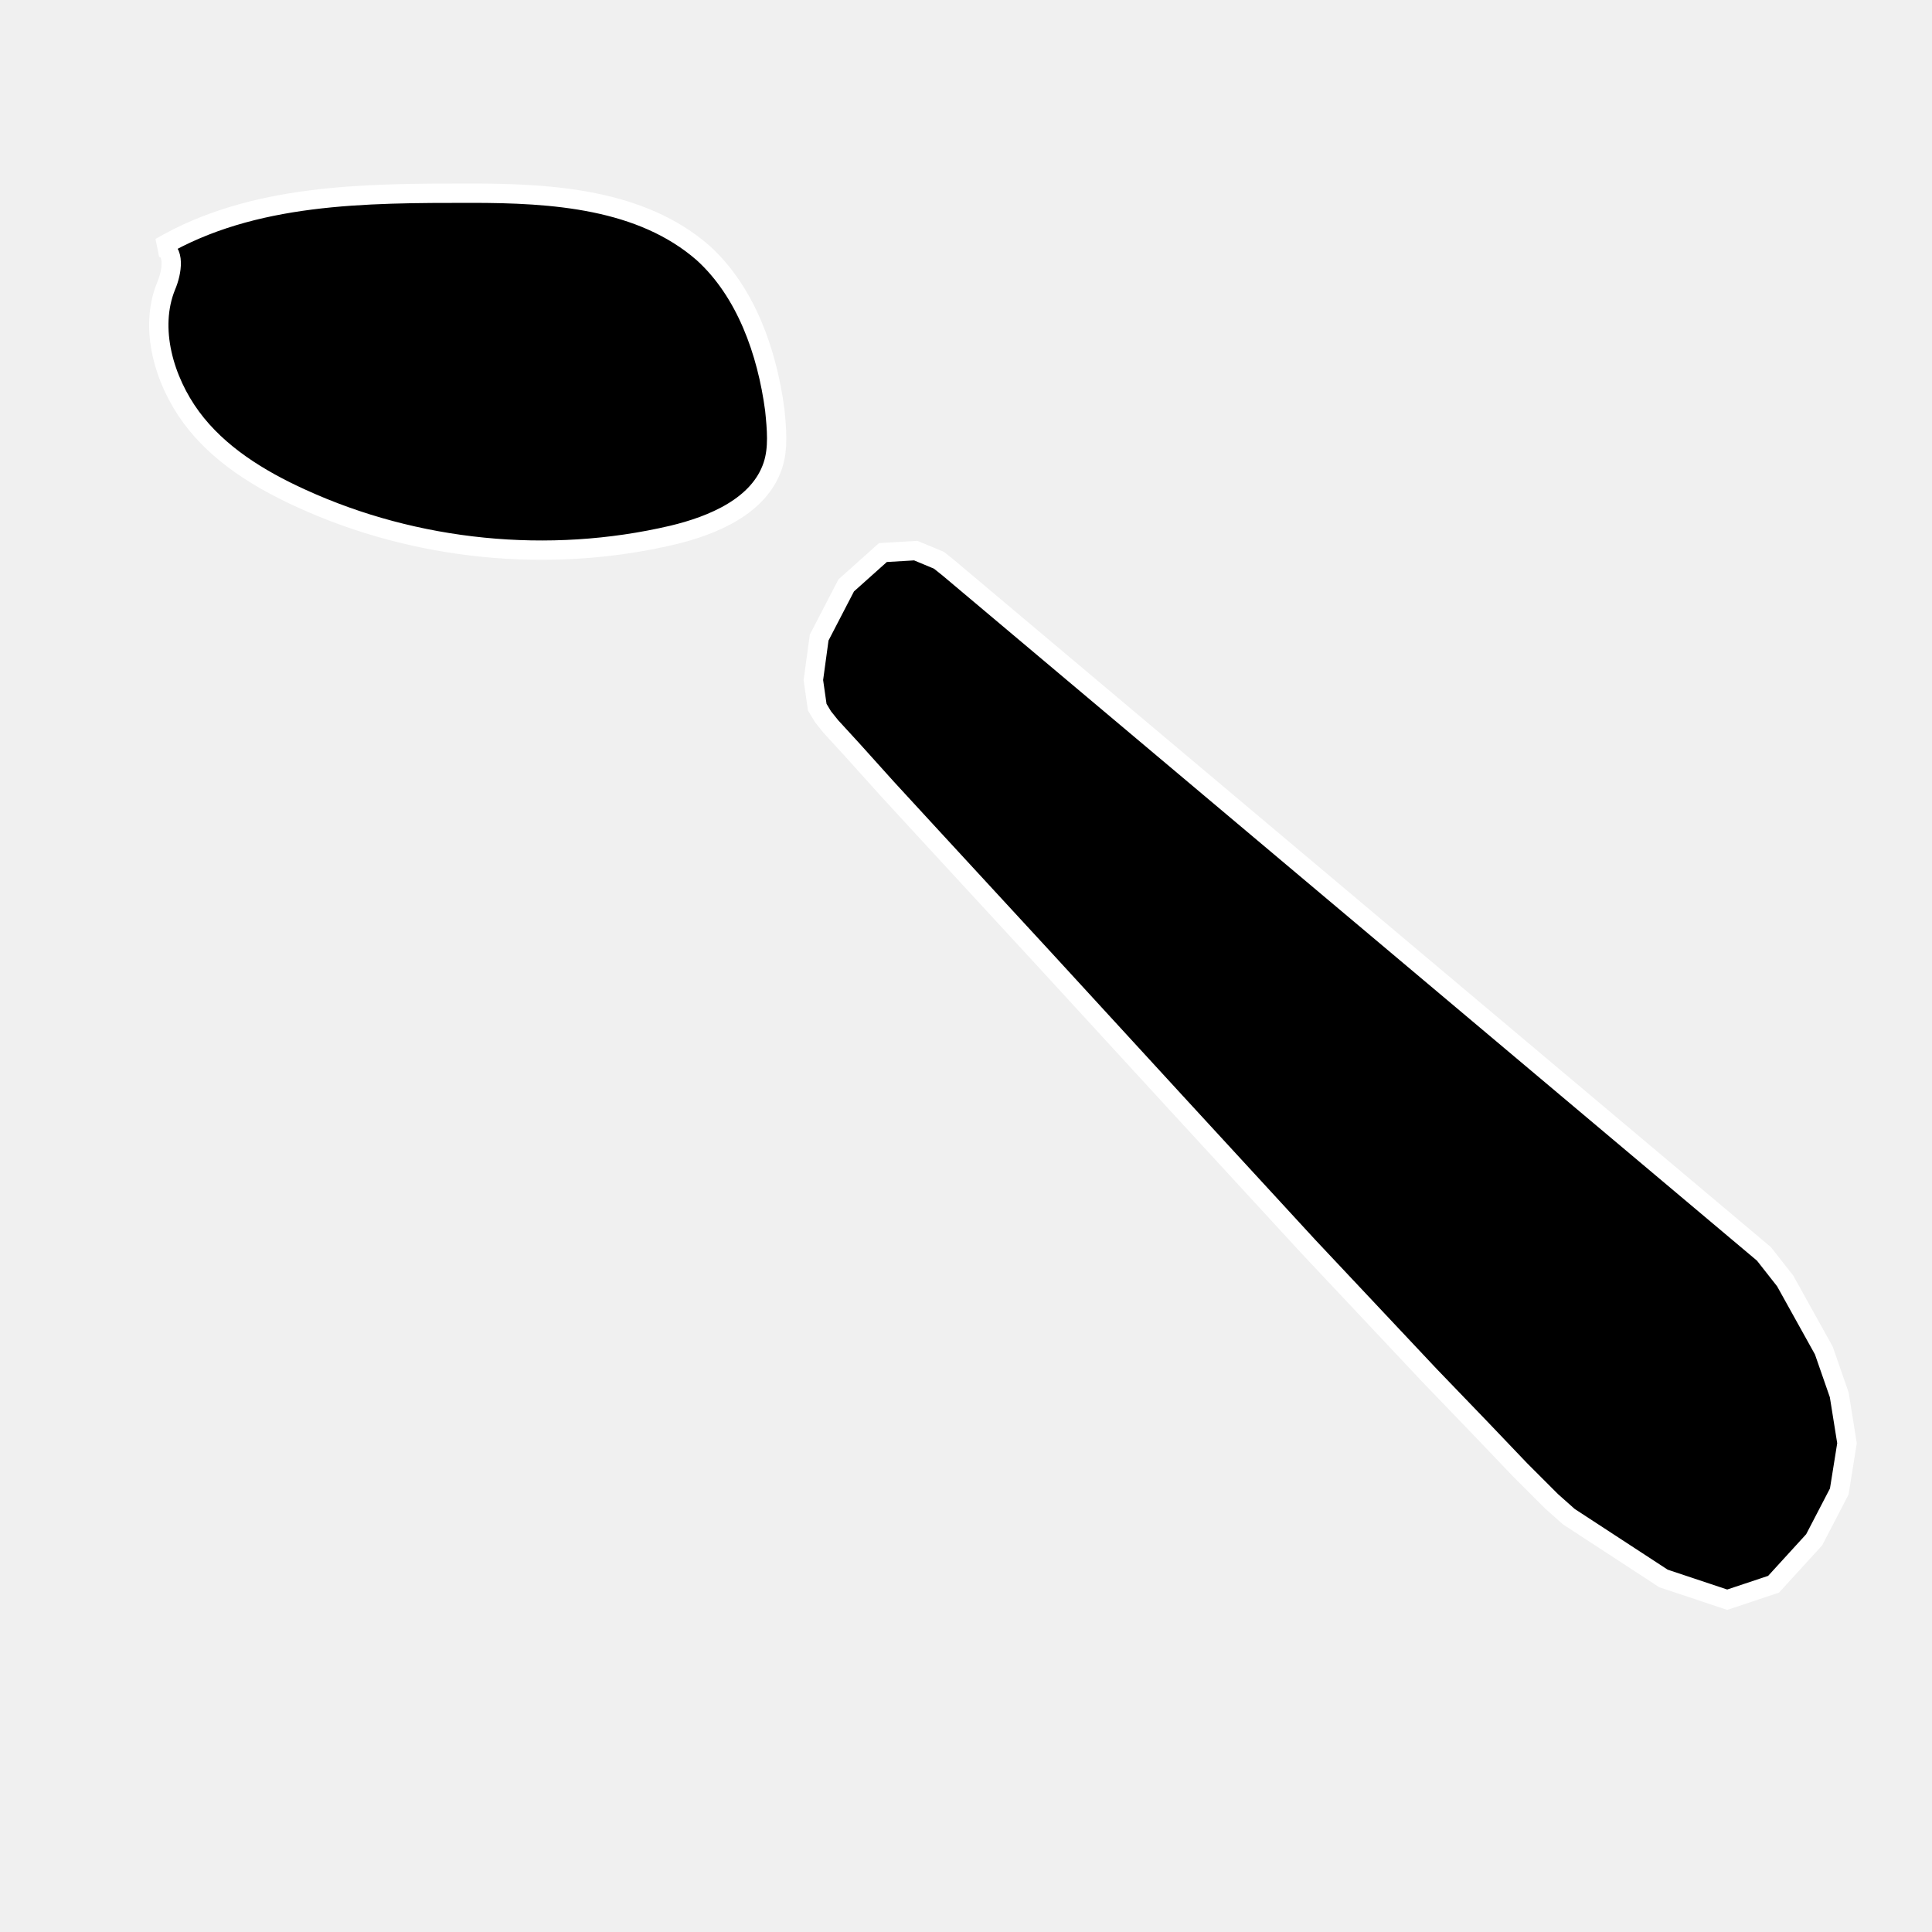
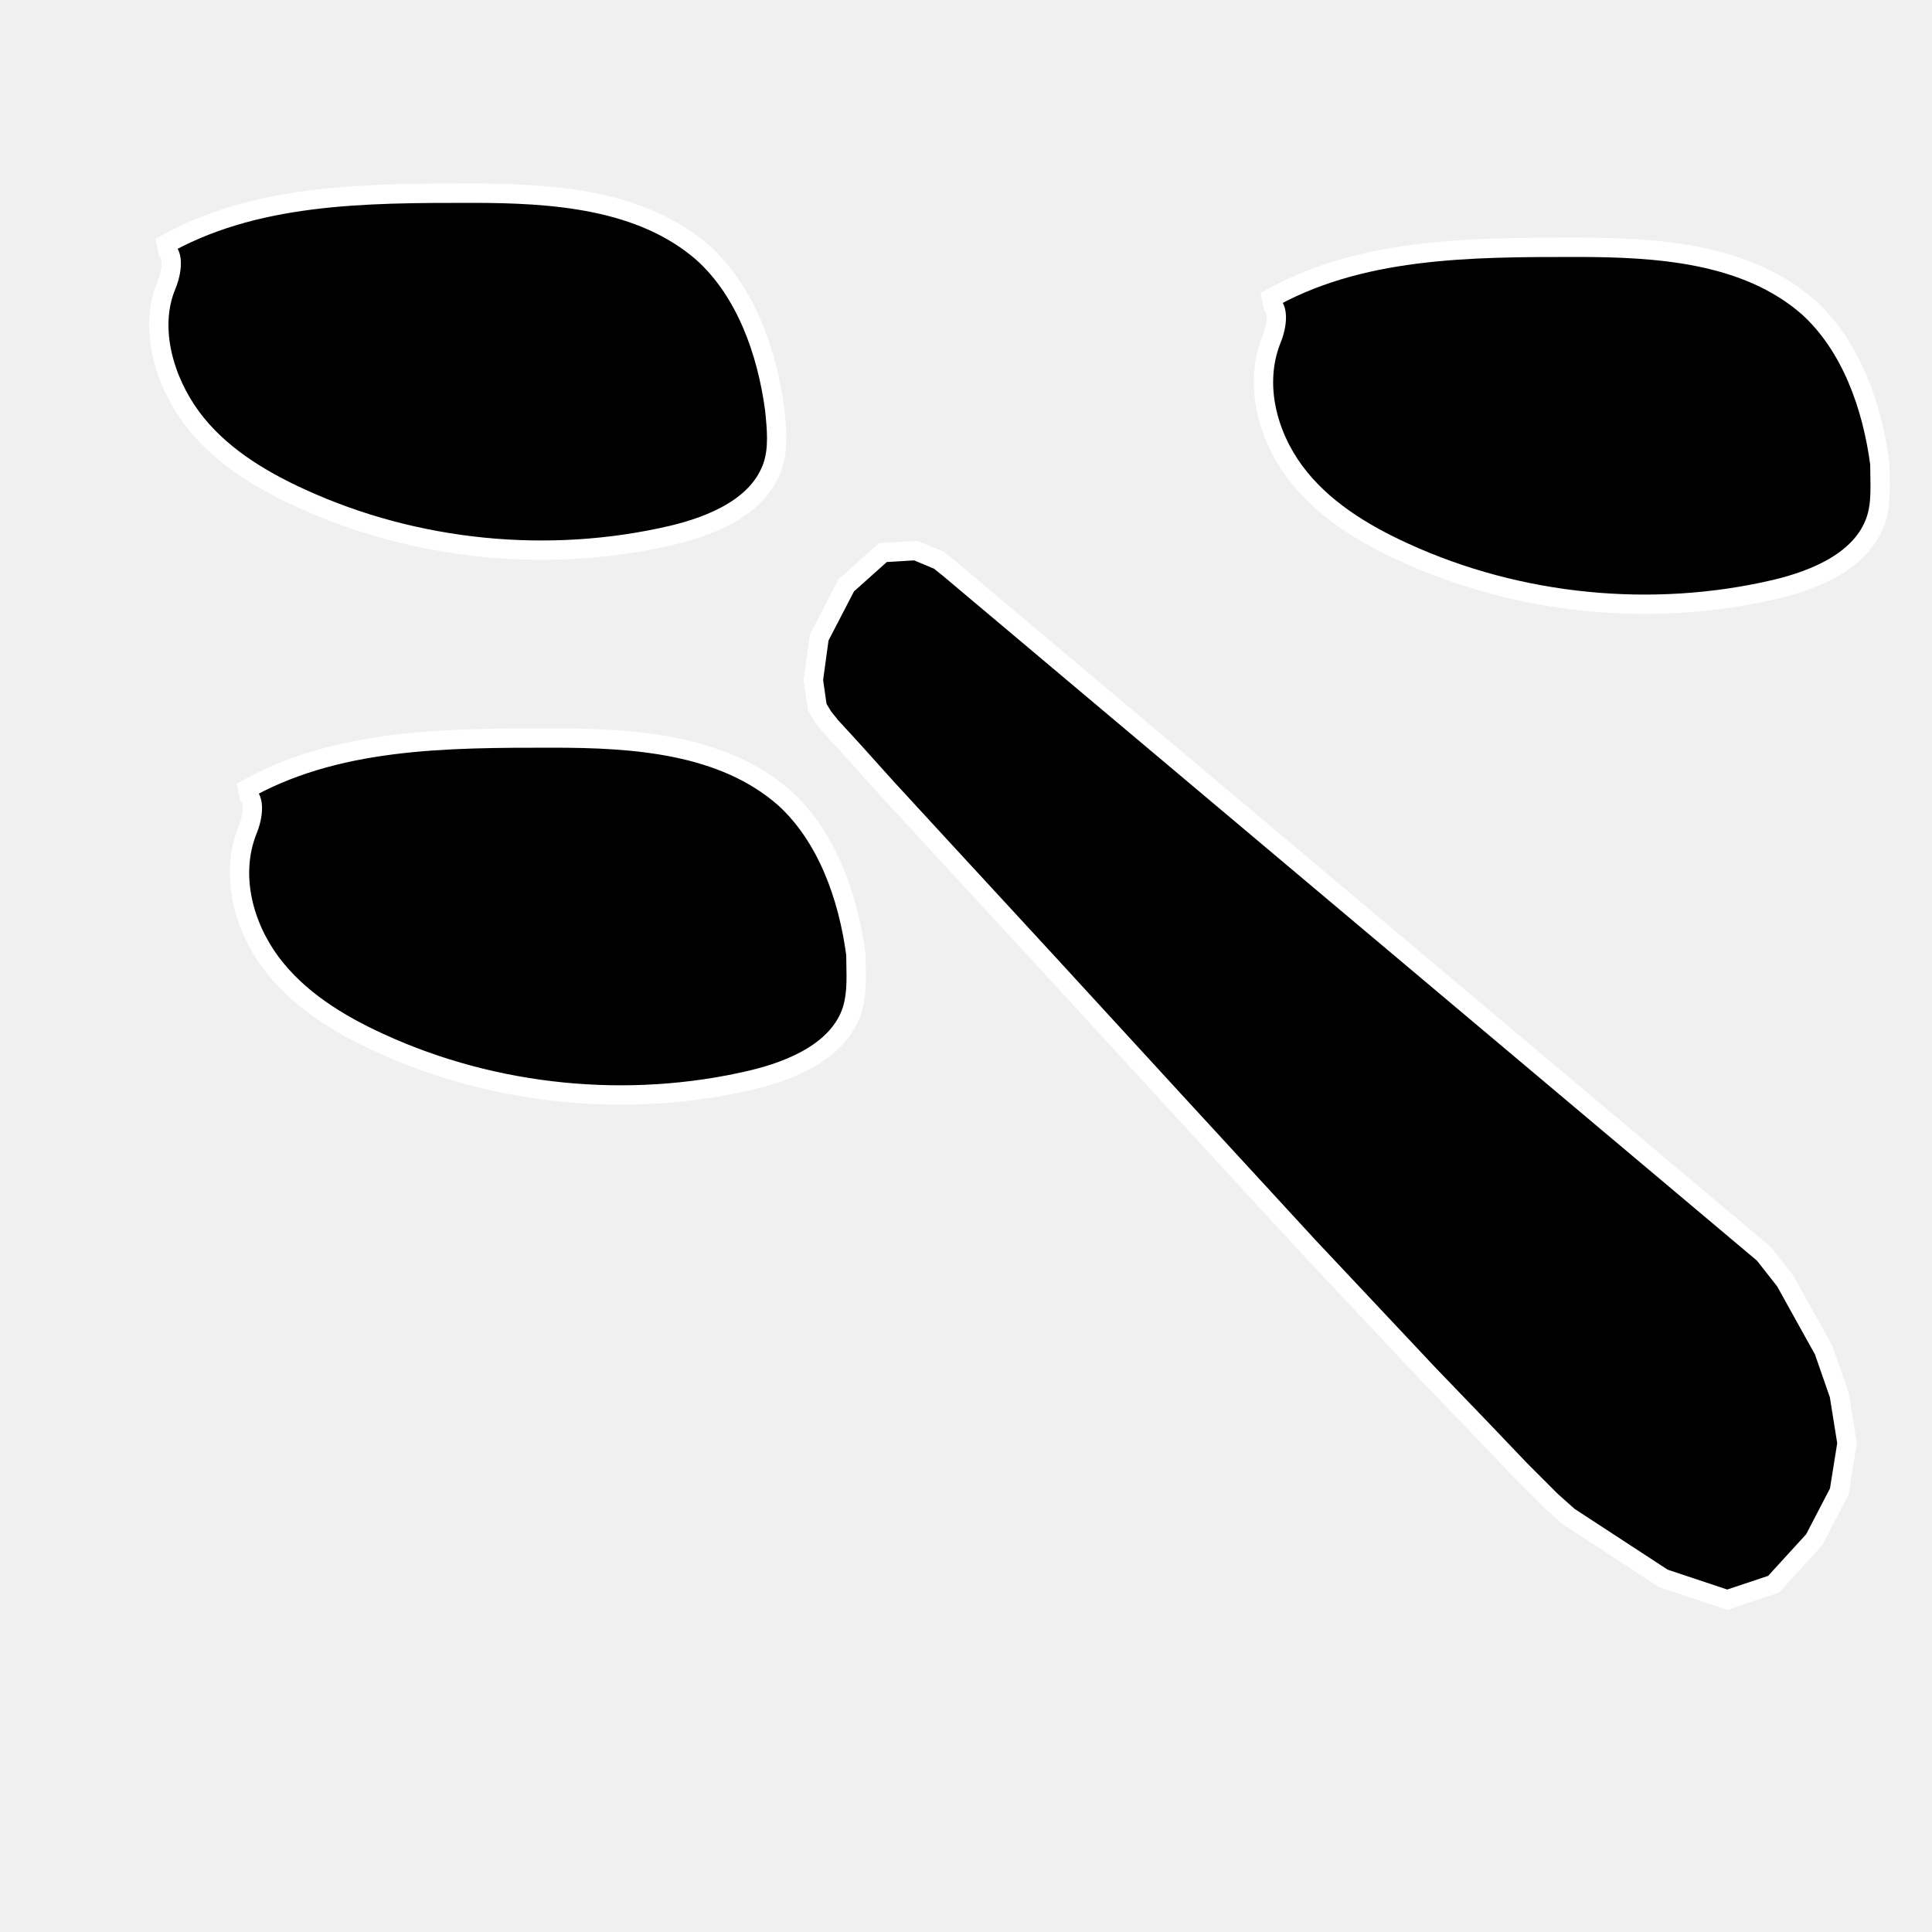
<svg xmlns="http://www.w3.org/2000/svg" version="1.1" id="レイヤー_1" x="0px" y="0px" viewBox="0 0 100 100" enable-background="new 0 0 100 100" xml:space="preserve">
  <g id="レイヤー_2">
    <path id="path3267" fill="none" stroke="#231815" stroke-miterlimit="10" d="M60,159.1" />
  </g>
  <polygon id="polygon3215" points="86.5,78.1 85,78.1 87.3,78.1 87.3,78.1 " />
  <path stroke="#FFFFFF" stroke-miterlimit="2.613" d="M40,24.1c-0.7,2.1-3.1,3.1-5.2,3.6c-6.4,1.5-13.3,0.8-19.2-1.9  c-2.2-1-4.3-2.3-5.7-4.2S7.7,17,8.6,14.8c0.3-0.7,0.5-1.9-0.3-2c4.8-2.8,10.6-2.8,16.1-2.8c4.2,0,8.8,0.3,12,3.1  c2.2,2,3.3,5.1,3.7,8.1C40.2,22.2,40.3,23.2,40,24.1z" />
  <polygon stroke="#FFFFFF" stroke-miterlimit="2.613" points="42.6,37.1 42.3,36.6 42.1,35.2 42.4,33 43.8,30.3 45.7,28.6   47.4,28.5 48.6,29 49.1,29.4 91.3,64.9 92.4,66.3 94.4,69.9 95.2,72.2 95.6,74.7 95.2,77.2 93.9,79.7 91.8,82 89.4,82.8 86.1,81.7   81.2,78.5 80.3,77.7 78.7,76.1 76.6,73.9 74,71.2 67.7,64.5 60.8,57 54.1,49.7 48.2,43.3 45.9,40.8 44.1,38.8 43,37.6 " />
+   <path stroke="#FFFFFF" stroke-miterlimit="2.613" d="M97.1,26.9c-0.7,2.1-3.1,3.1-5.2,3.6c-6.4,1.5-13.3,0.8-19.2-1.9  c-2.2-1-4.3-2.3-5.7-4.2c-1.4-1.9-2.1-4.5-1.2-6.8c0.3-0.7,0.5-1.9-0.3-2c4.8-2.8,10.6-2.8,16.1-2.8c4.2,0,8.8,0.3,12,3.1  c2.2,2,3.3,5.1,3.7,8.1C97.3,25,97.4,26,97.1,26.9z" />
+   <path stroke="#FFFFFF" stroke-miterlimit="2.613" d="M44.1,52.3c-0.7,2.1-3.1,3.1-5.2,3.6c-6.4,1.5-13.3,0.8-19.2-1.9  c-2.2-1-4.3-2.3-5.7-4.2s-2.1-4.5-1.2-6.8c0.3-0.7,0.5-1.9-0.3-2c4.8-2.8,10.6-2.8,16.1-2.8c4.2,0,8.8,0.3,12,3.1  c2.2,2,3.3,5.1,3.7,8.1C44.3,50.4,44.4,51.3,44.1,52.3z" />
</svg>
